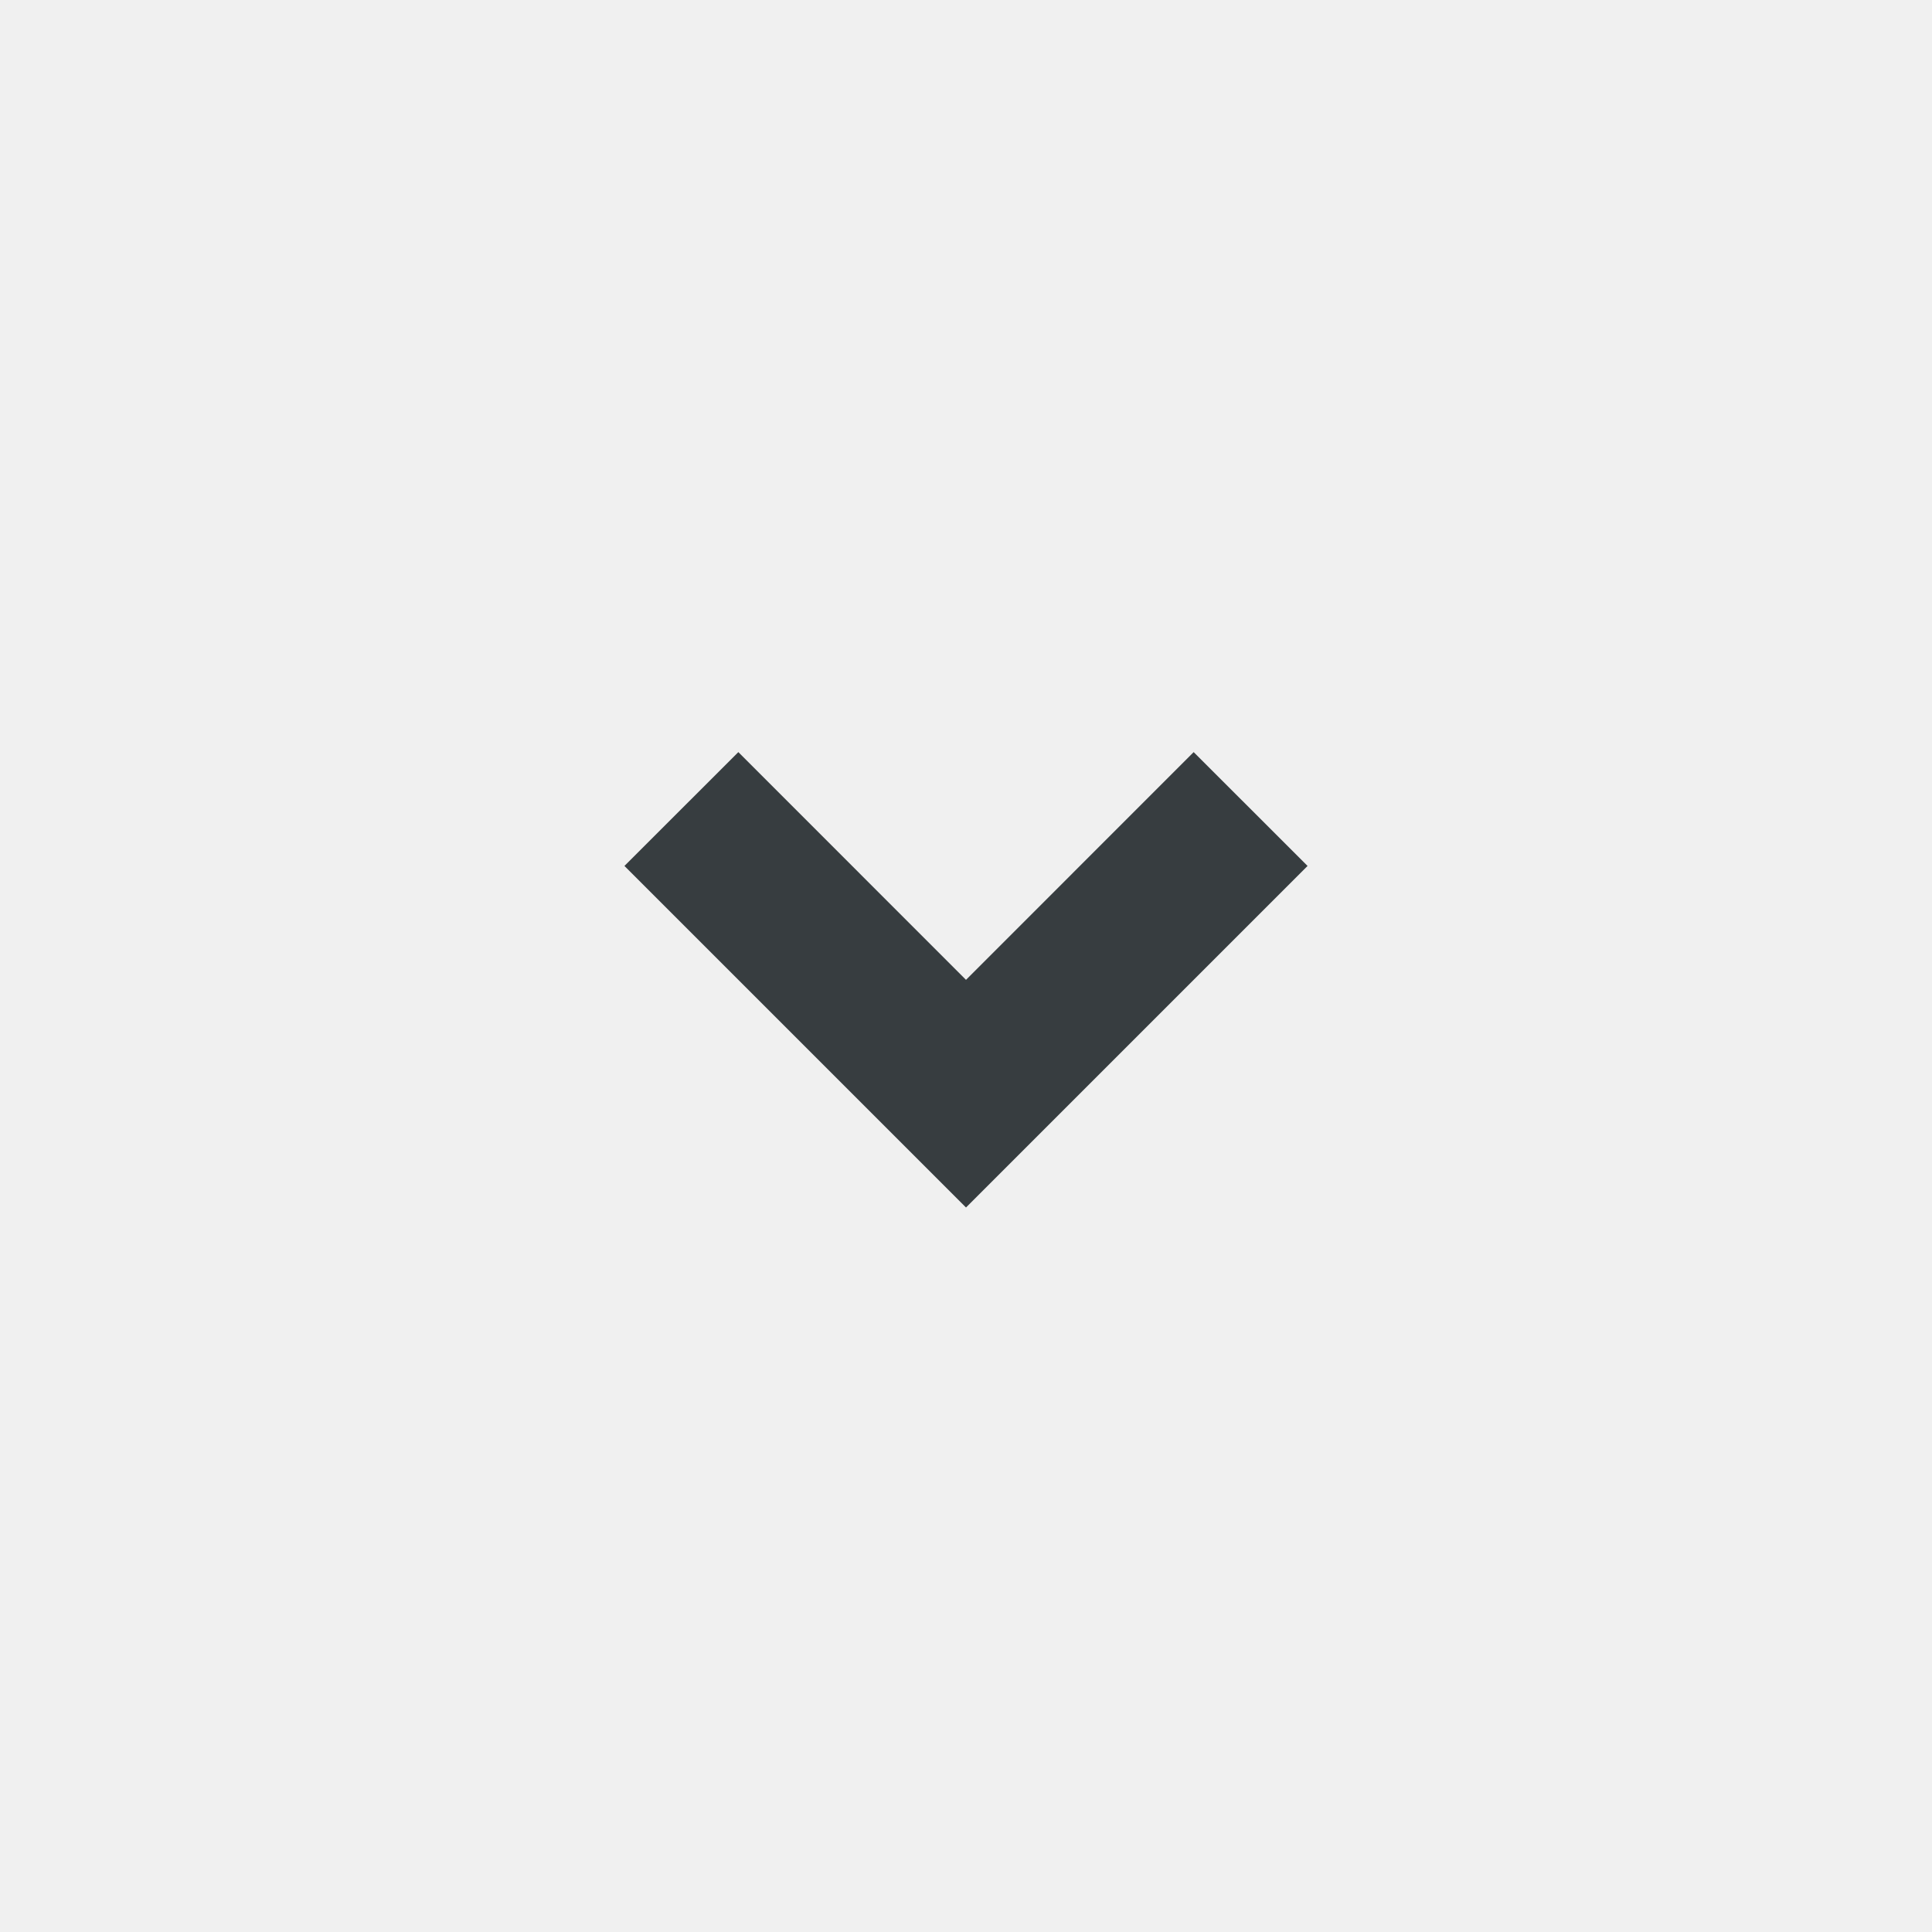
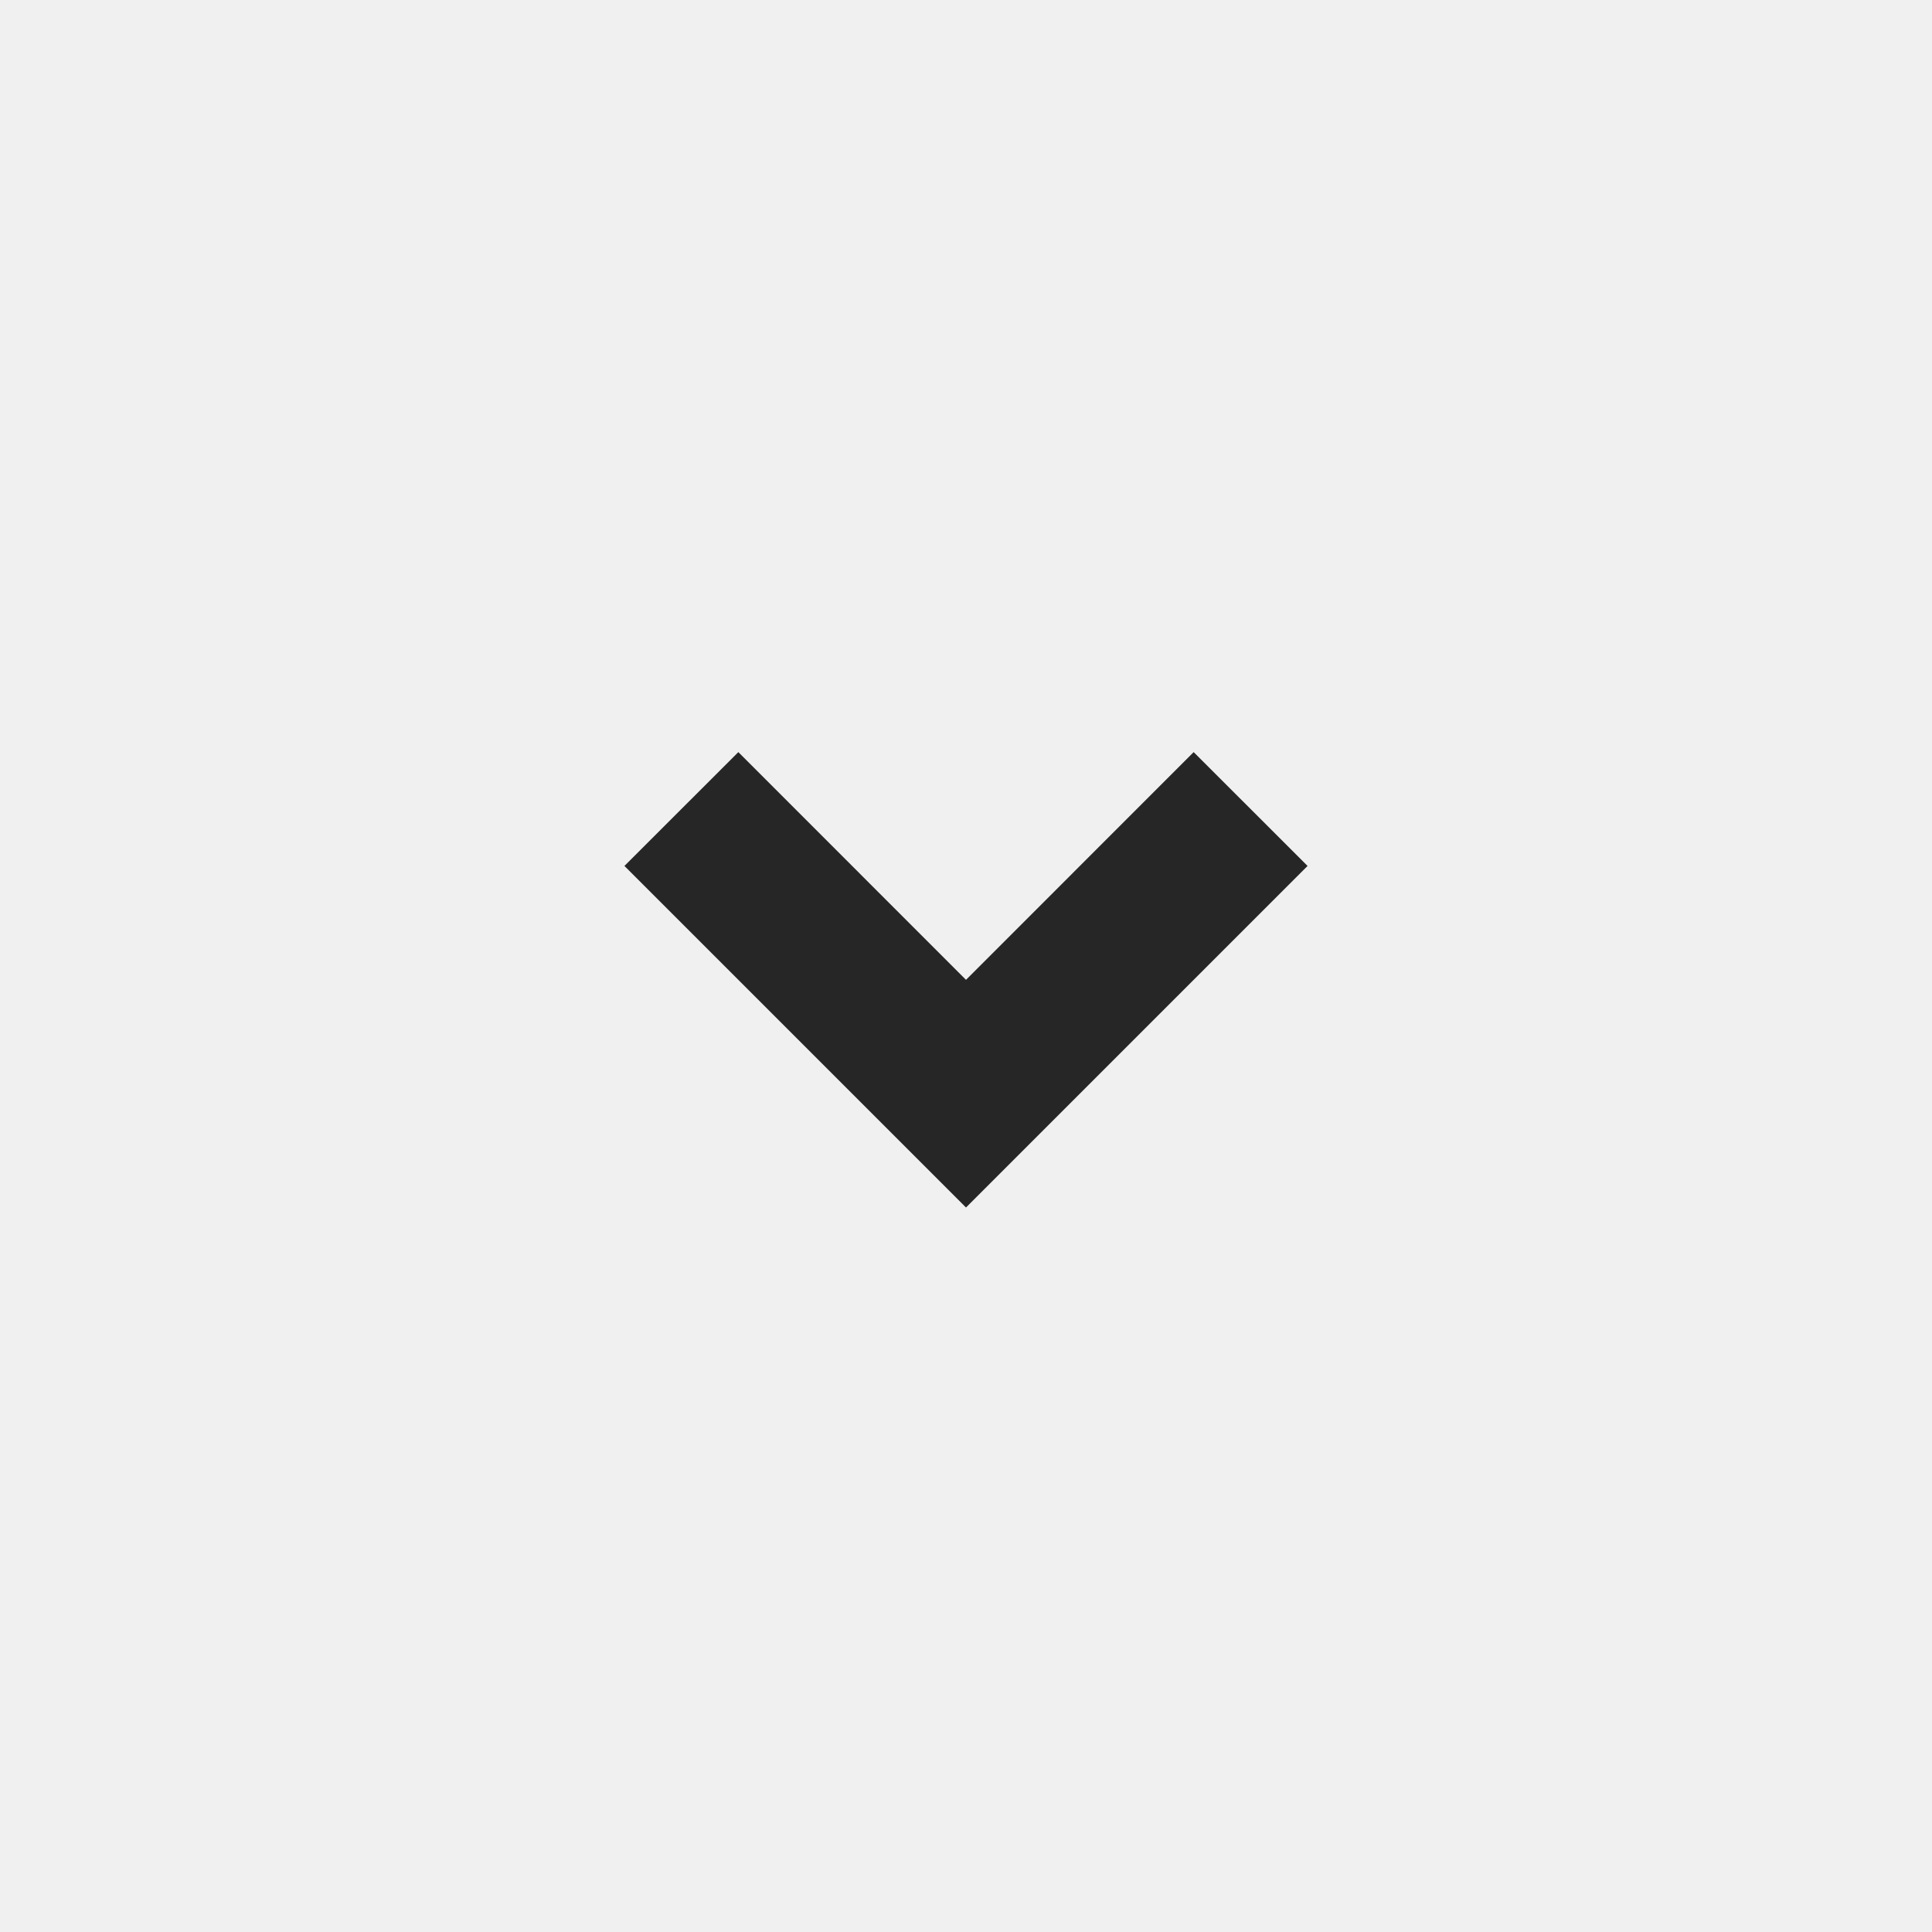
<svg xmlns="http://www.w3.org/2000/svg" width="24" height="24" viewBox="0 0 24 24" fill="none">
-   <g clip-path="url(#clip0_2143_16482)">
-     <path d="M12 15L7.757 10.757L9.172 9.343L12 12.172L14.828 9.343L16.243 10.757L12 15Z" fill="#373D40" />
+   <g clip-path="url(#clip0_2155_33757)">
+     <path d="M12 15L7.757 10.757L9.172 9.343L12 12.172L14.828 9.343L16.243 10.757L12 15Z" fill="#262626" />
  </g>
  <defs>
-     <clipPath id="clip0_2143_16482">
+     <clipPath id="clip0_2155_33757">
      <rect width="24" height="24" fill="white" />
    </clipPath>
  </defs>
</svg>
